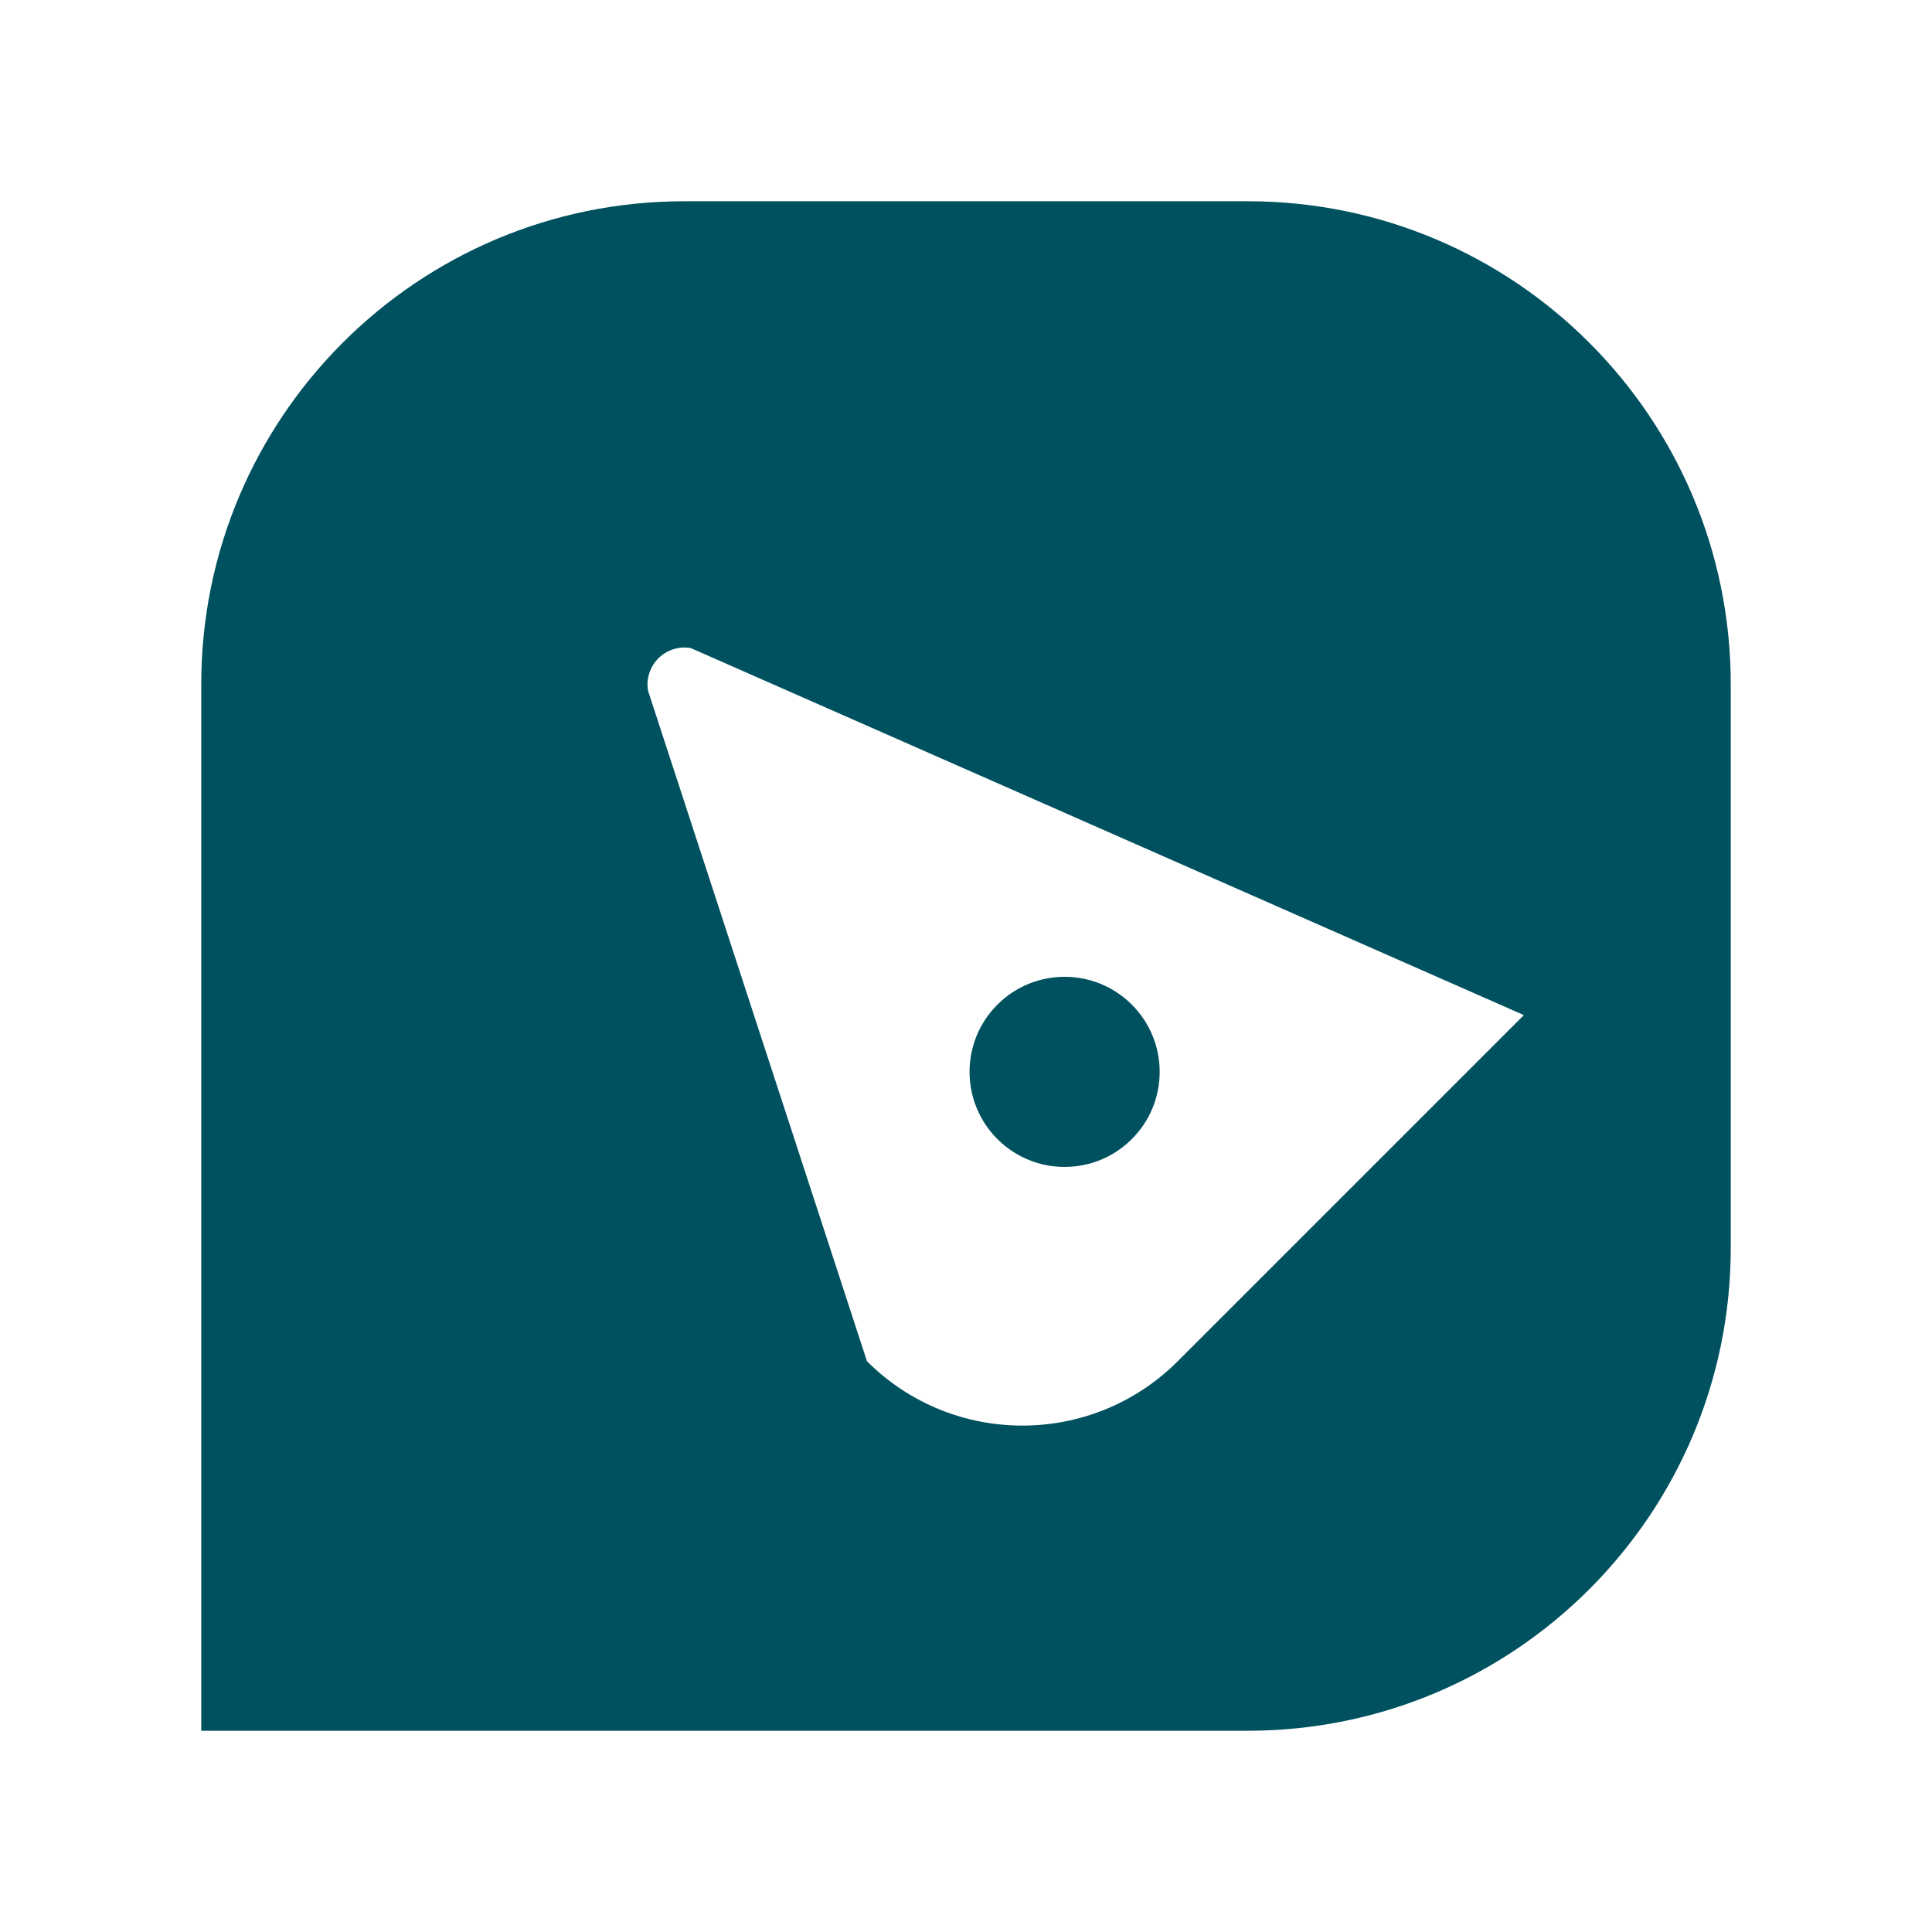
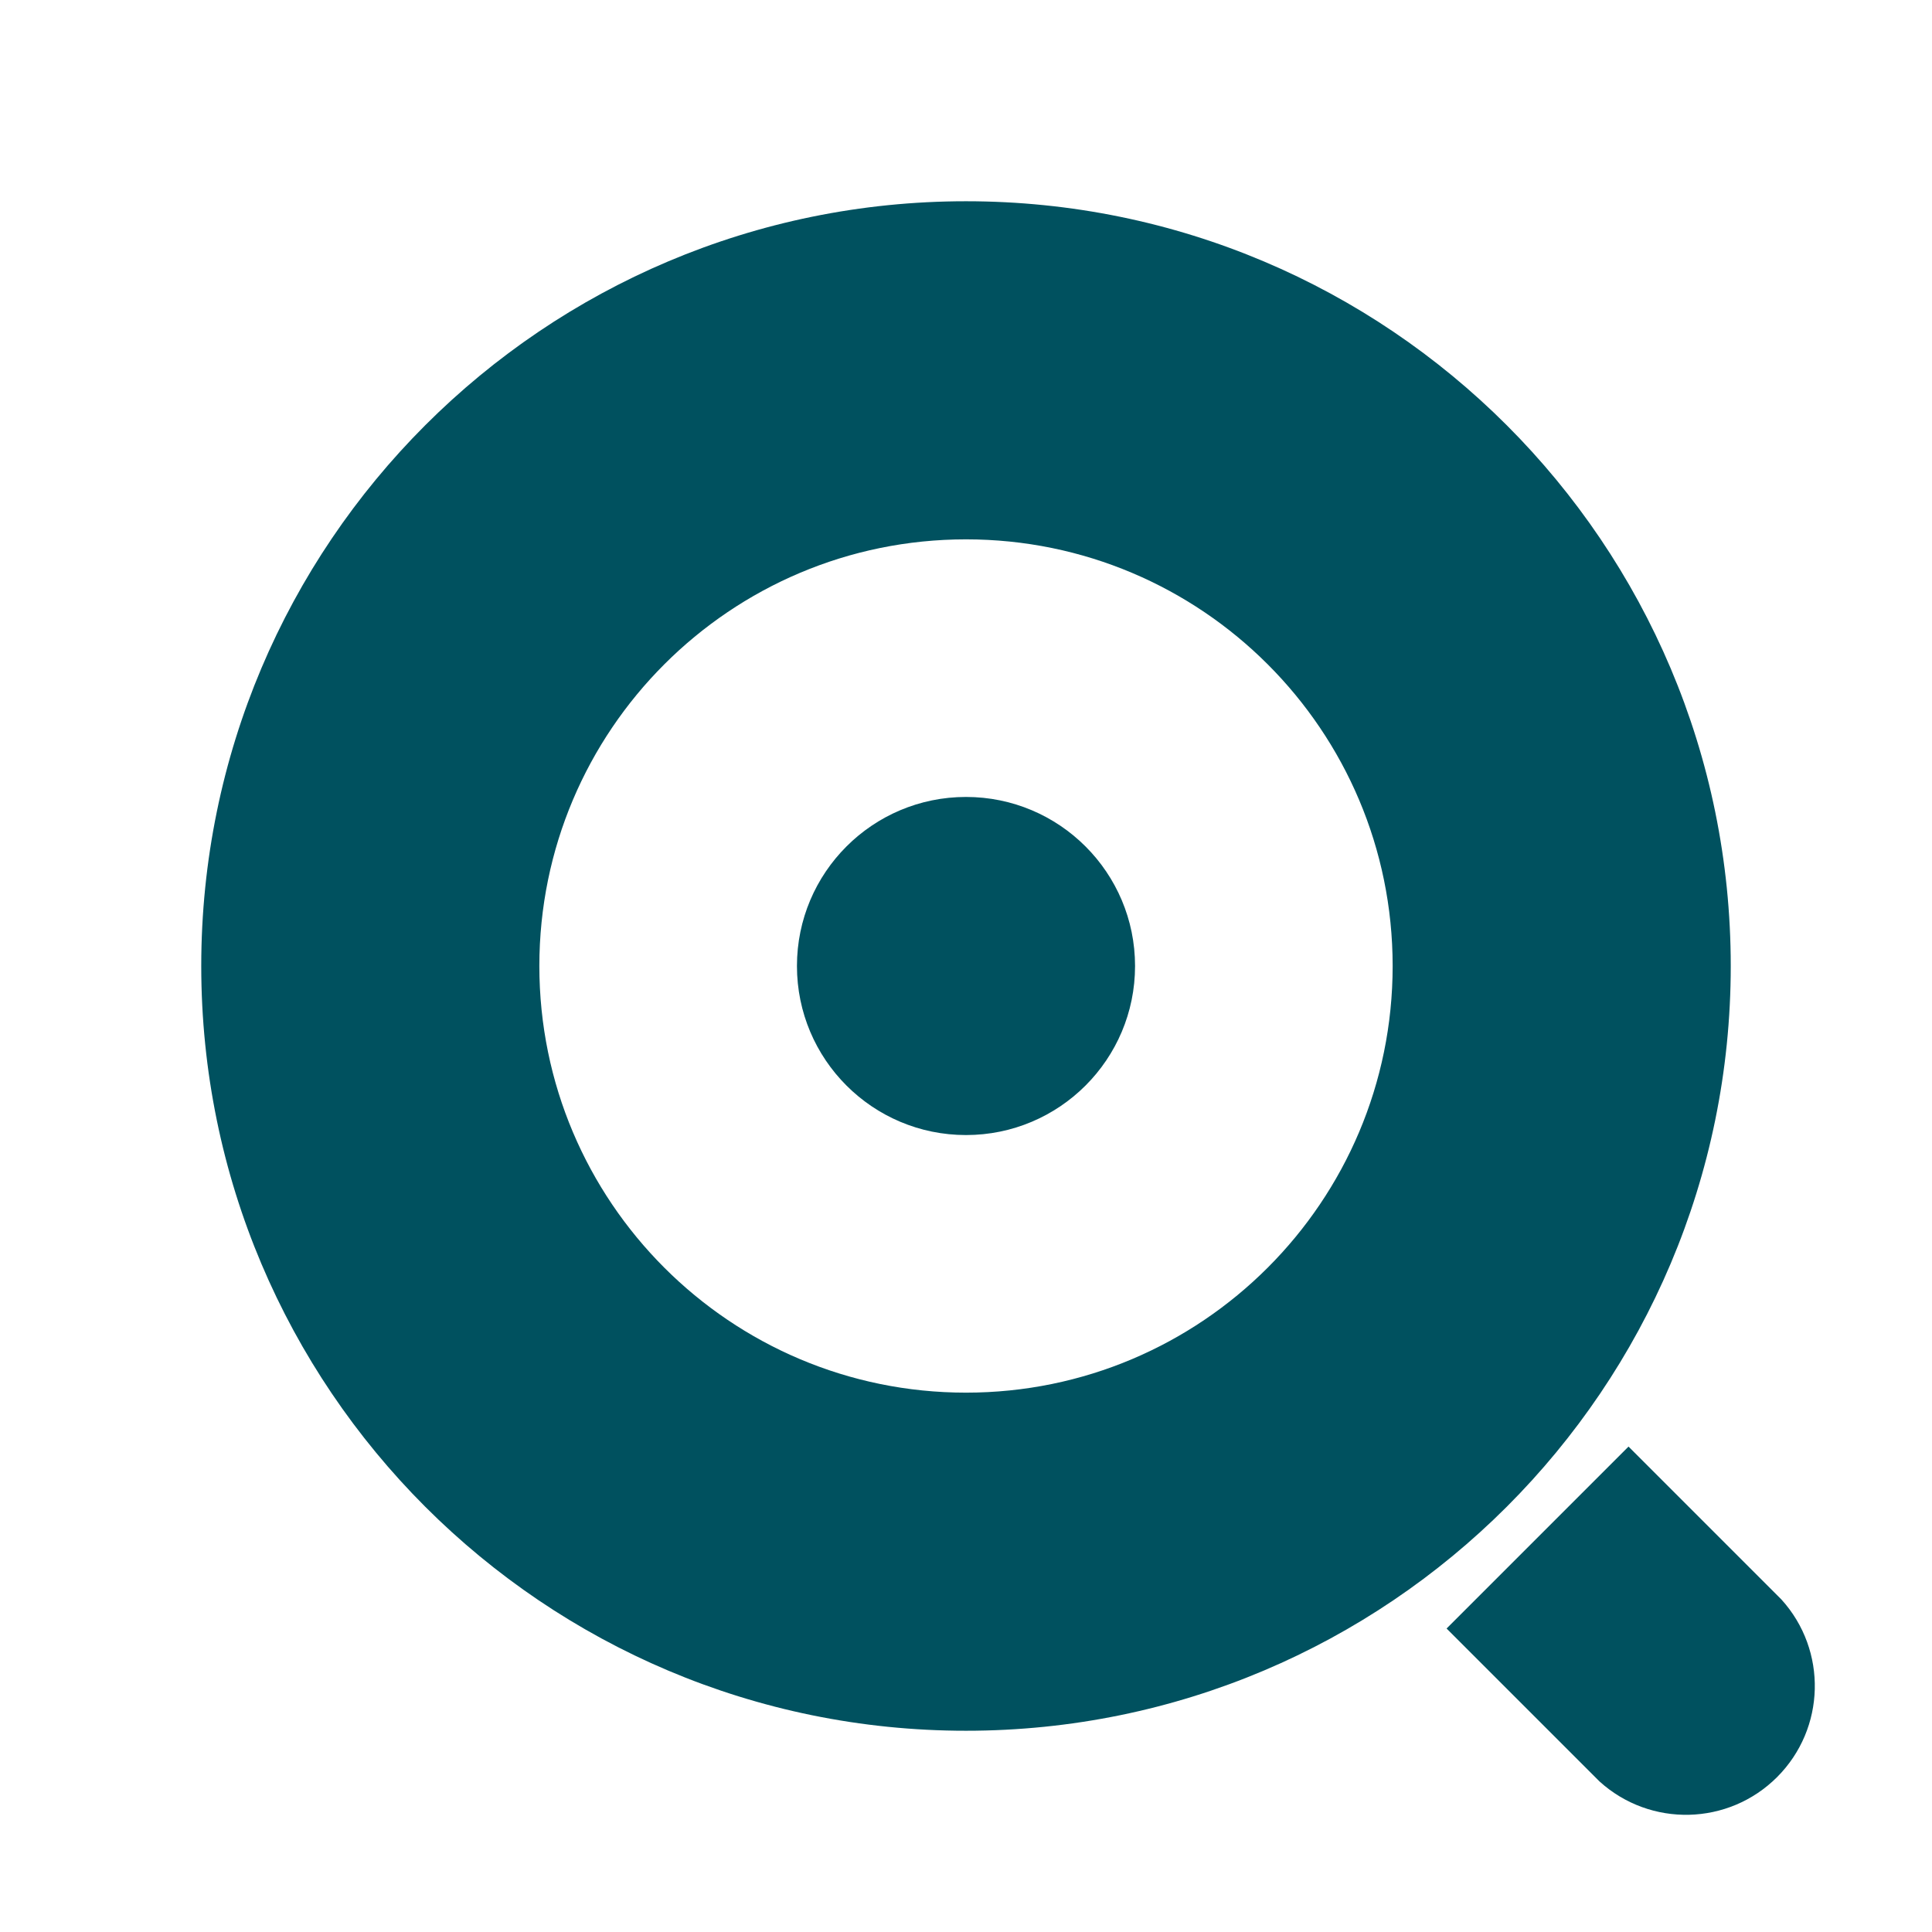
<svg xmlns="http://www.w3.org/2000/svg" viewBox="0 0 24 24">
-   <path fill-rule="evenodd" fill="#00515f" d="M2.5 8.5A6 6 0 0 1 8.5 2.5H15.5A6 6 0 0 1 21.5 8.5V15.5A6 6 0 0 1 15.5 21.5H2.5Z M18.93 12.61 L14.63 16.91 A2.73 2.73 135 0 1 10.77 16.91 L8.05 8.58 A0.46 0.46 135 0 1 8.58 8.05 Z M14.06 14.15 A1.18 1.18 135 1 0 12.39 12.48 A1.18 1.18 135 1 0 14.06 14.15 Z" />
+   <path fill-rule="evenodd" fill="#00515f" d="M12 2.5A9.5 9.5 0 1 0 12 21.5A9.5 9.5 0 1 0 12 2.5Z M12 6.7A5.3 5.3 0 1 0 12 17.3A5.3 5.3 0 1 0 12 6.7Z M12 9.9A2.1 2.1 0 1 0 12 14.1A2.1 2.1 0 1 0 12 9.9Z M20.23 17.97L22.13 19.87A1.6 1.6 0 0 1 19.87 22.13L17.97 20.23Z" />
</svg>
